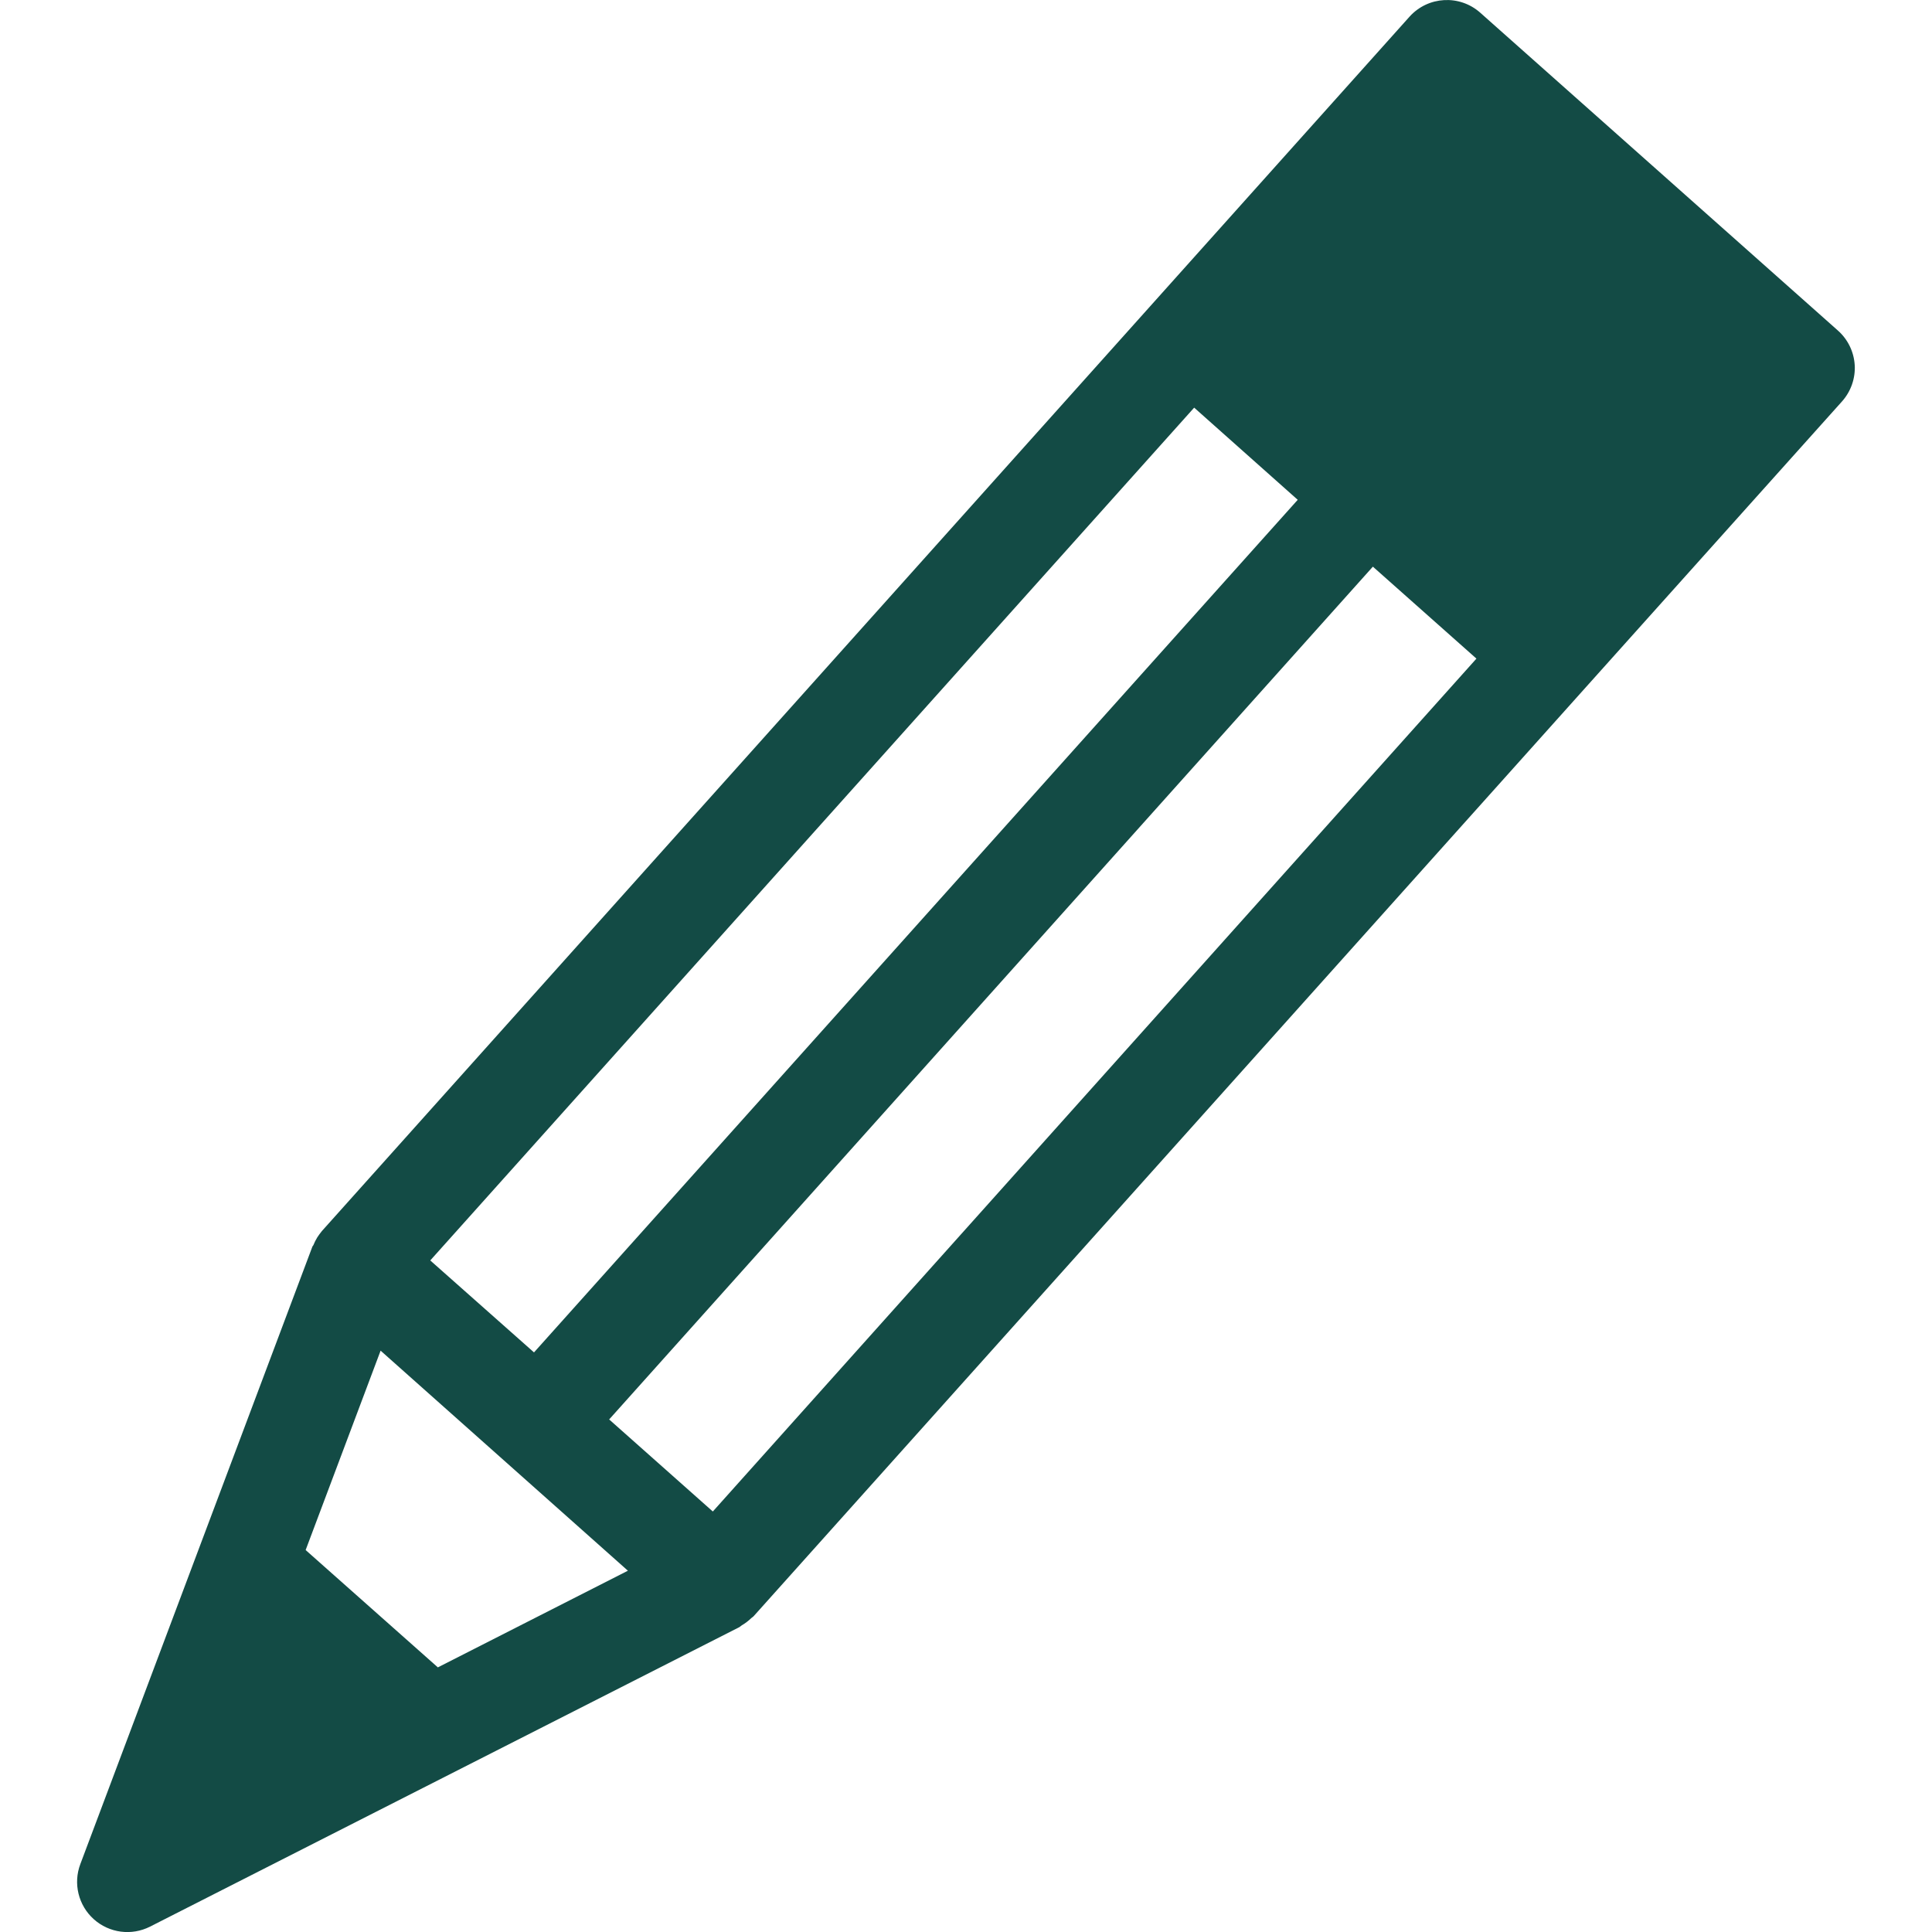
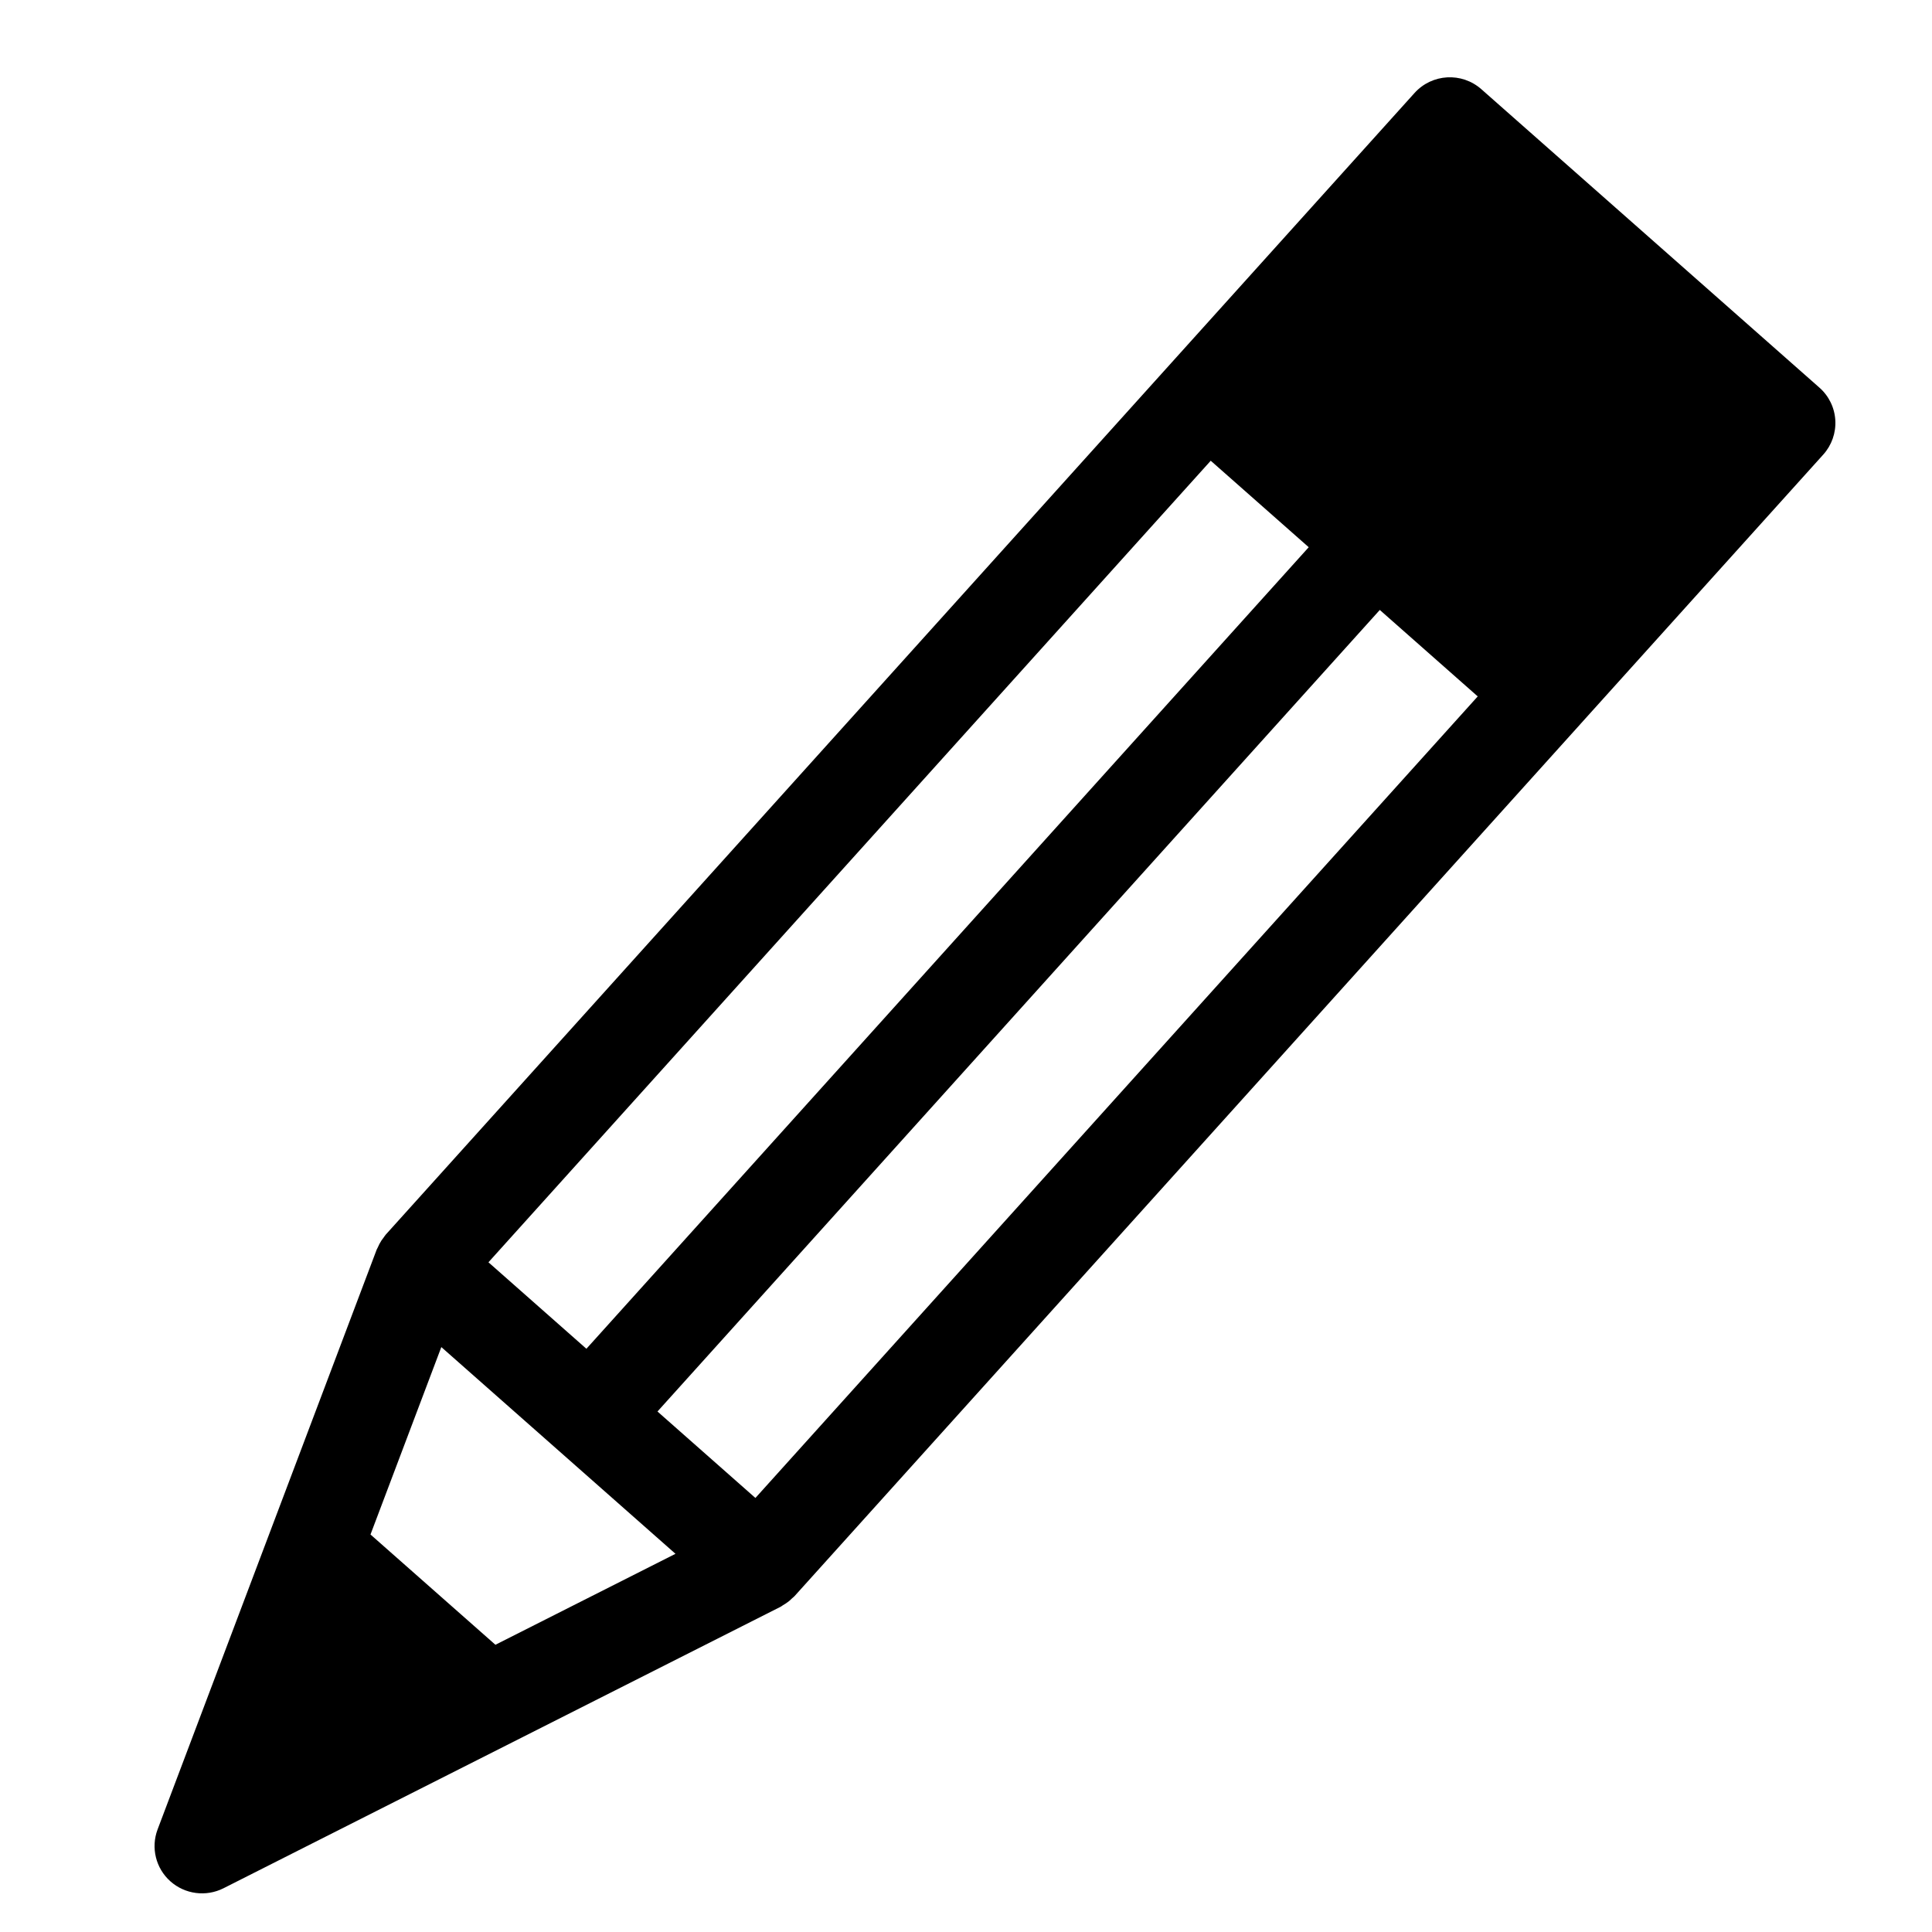
- <svg xmlns="http://www.w3.org/2000/svg" width="100" height="100">
-   <path fill="#134B45" d="m36.89 78.23-5.36-4.76 39.53-44.14 5.36 4.76L36.9 78.23zM22.66 86.3l-6.84-6.07 3.88-10.32L32.5 81.3l-9.85 5.01zm39.15-65.2 5.36 4.77L27.64 70l-5.37-4.76L61.81 21.1zM96 18.9a2.6 2.6 0 0 0-.88-1.8L76.62.66a2.6 2.6 0 0 0-3.66.2l-13.3 14.85-43 48.01-.13.17-.11.16a2.58 2.58 0 0 0-.2.4c-.02.03-.05.06-.06.1l-12 31.93a2.6 2.6 0 0 0 3.61 3.24l30.5-15.5.12-.09a2.62 2.62 0 0 0 .5-.38c.05-.04.1-.07.14-.12l43.01-48.01 13.3-14.84a2.61 2.61 0 0 0 .66-1.9z" />
+ <svg xmlns="http://www.w3.org/2000/svg" width="100" height="100" fill="none">
+   <path fill="#000" fill-rule="evenodd" d="M94.996 21.756a2.434 2.434 0 0 0-.824-1.693L76.674 4.617a2.462 2.462 0 0 0-3.458.196L60.642 18.767 19.97 63.9c-.044.05-.077.107-.117.16-.037.048-.075.096-.109.147a2.419 2.419 0 0 0-.196.373c-.014.032-.035.06-.048.092L8.158 94.688a2.442 2.442 0 0 0 .659 2.687 2.468 2.468 0 0 0 2.753.36l28.84-14.572c.042-.021.074-.053.115-.077.104-.06.202-.123.298-.199.063-.05.12-.105.178-.162.042-.038.086-.067.124-.11l40.672-45.132c.002-.001.004-.004.005-.007L94.371 23.53a2.445 2.445 0 0 0 .625-1.774Zm-32.328 2.092 5.071 4.476-37.387 41.488-5.07-4.476 37.385-41.488ZM39.1 77.534l-5.069-4.475 37.387-41.488 5.069 4.475L39.1 77.534Zm-19.923 1.892 6.466 5.707 9.32-4.708-12.12-10.7-3.666 9.7Z" clip-rule="evenodd" />
</svg>
